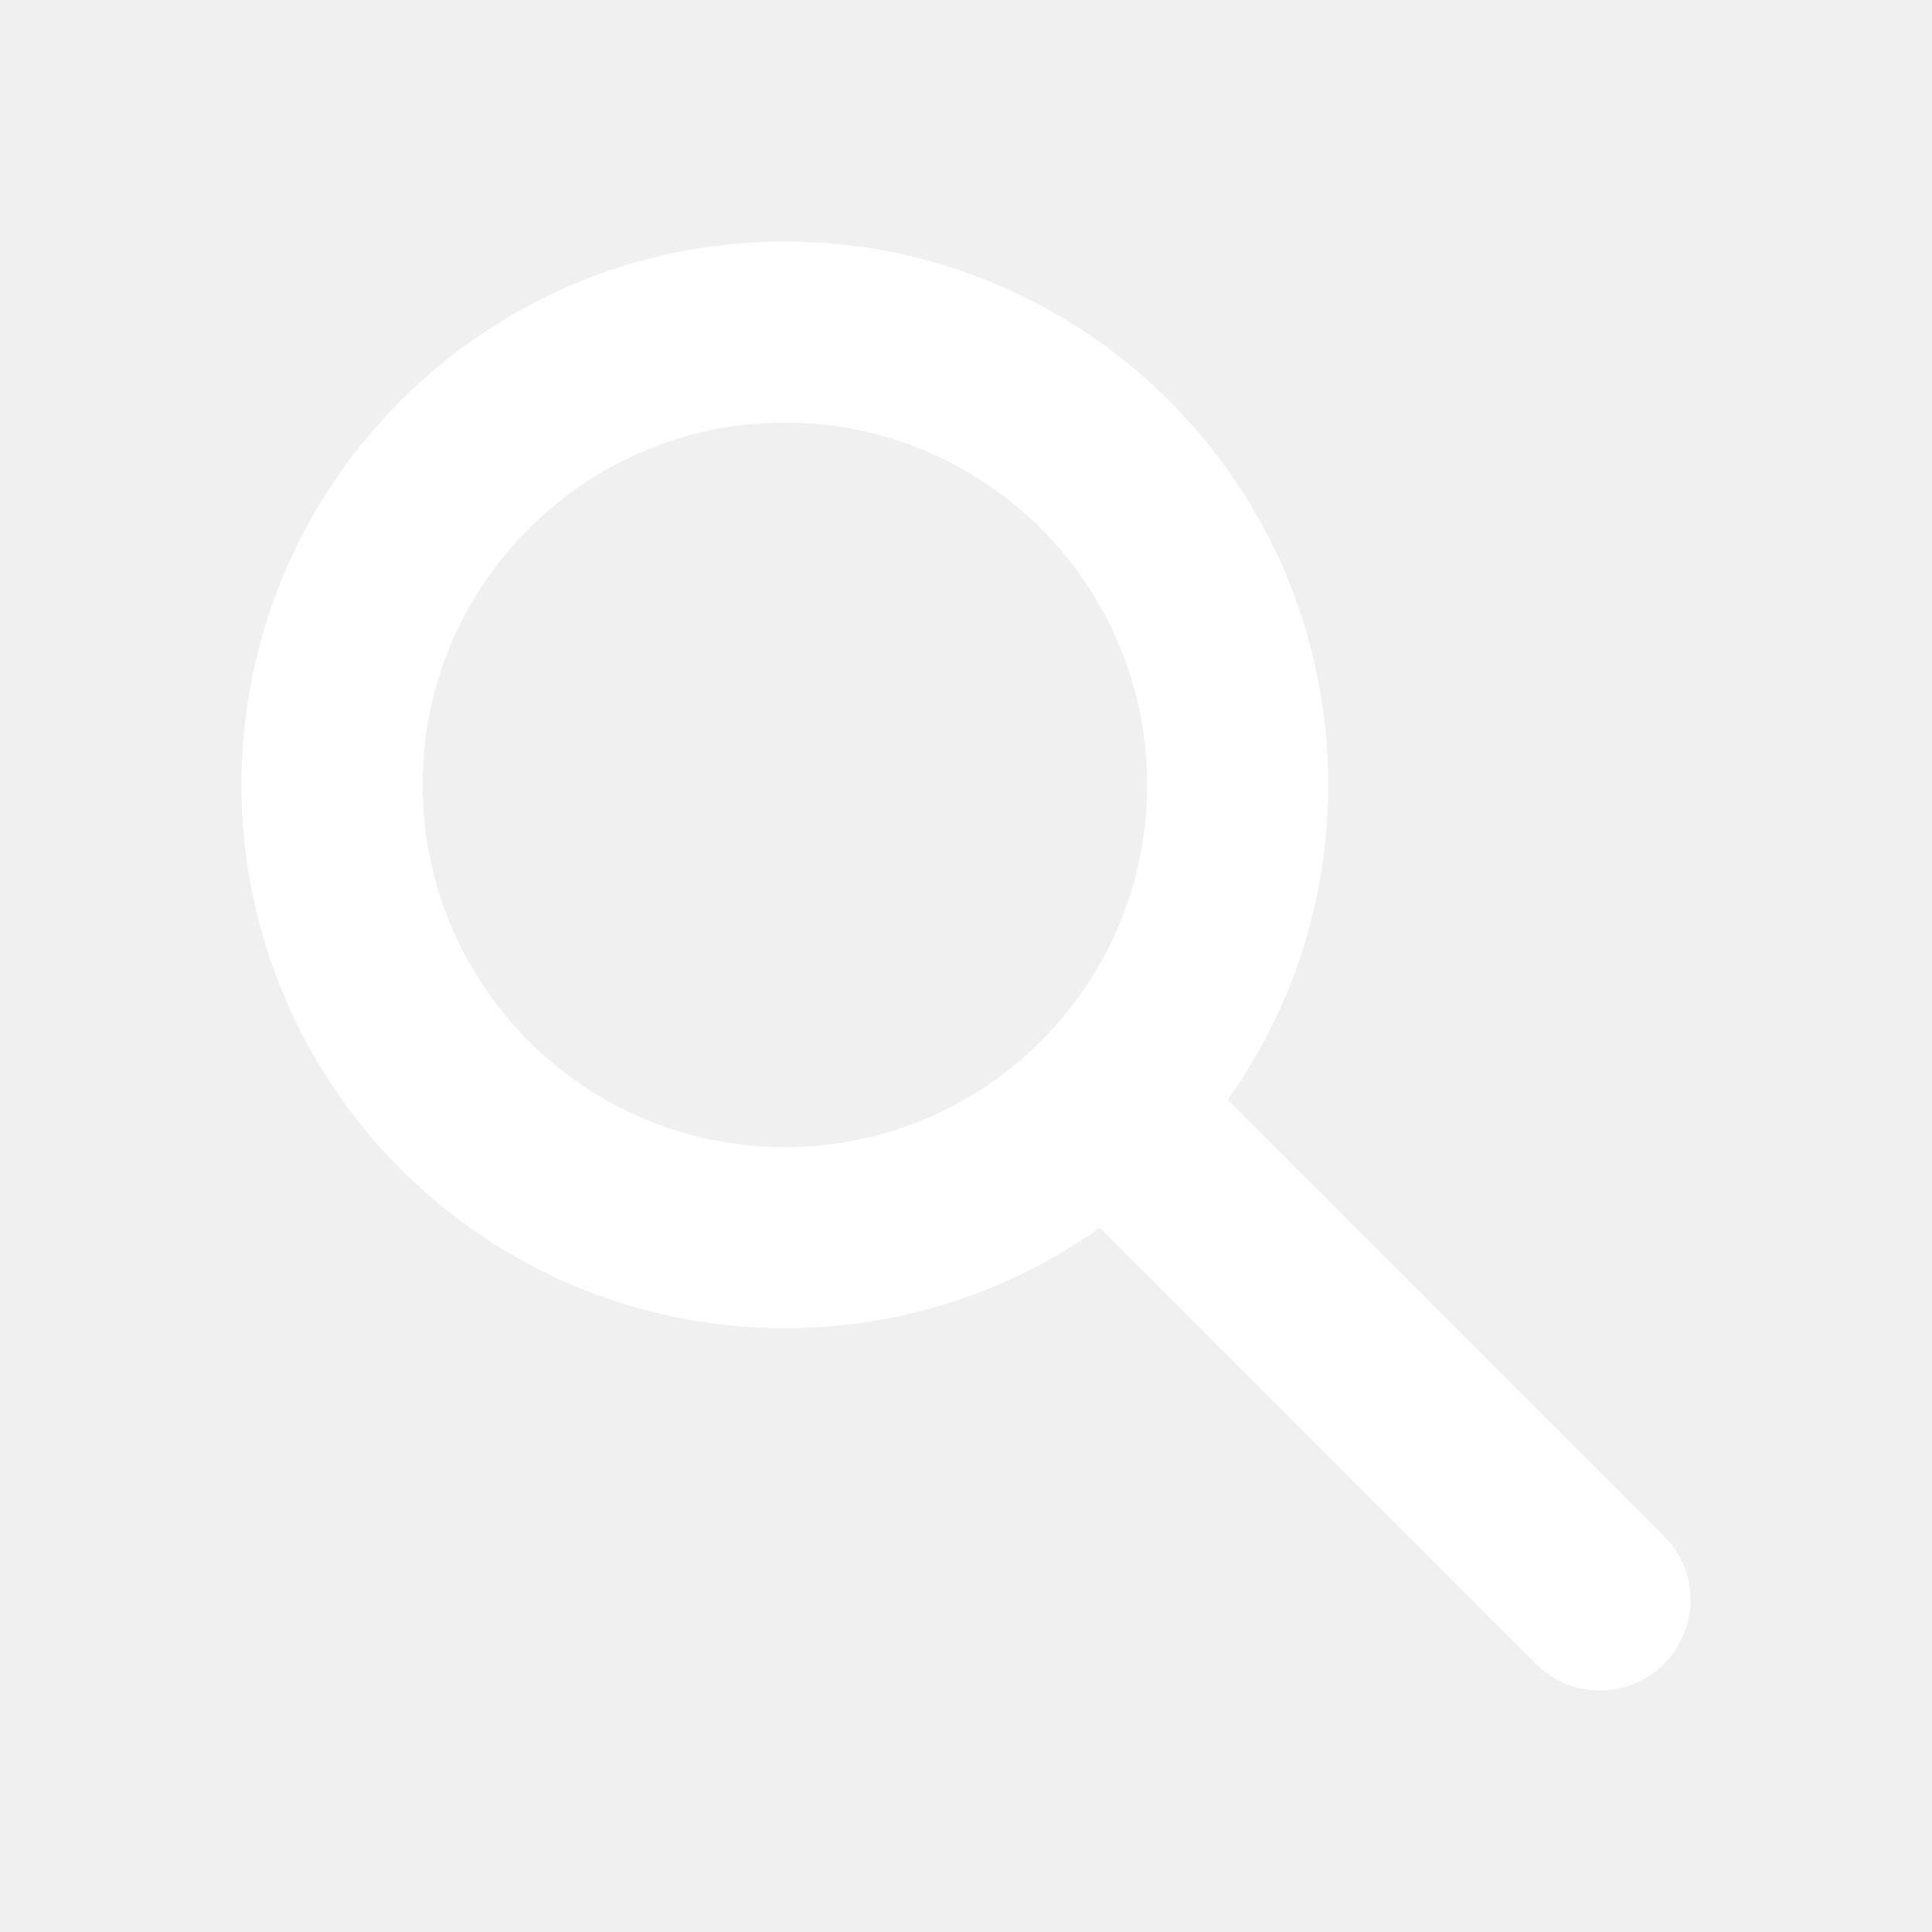
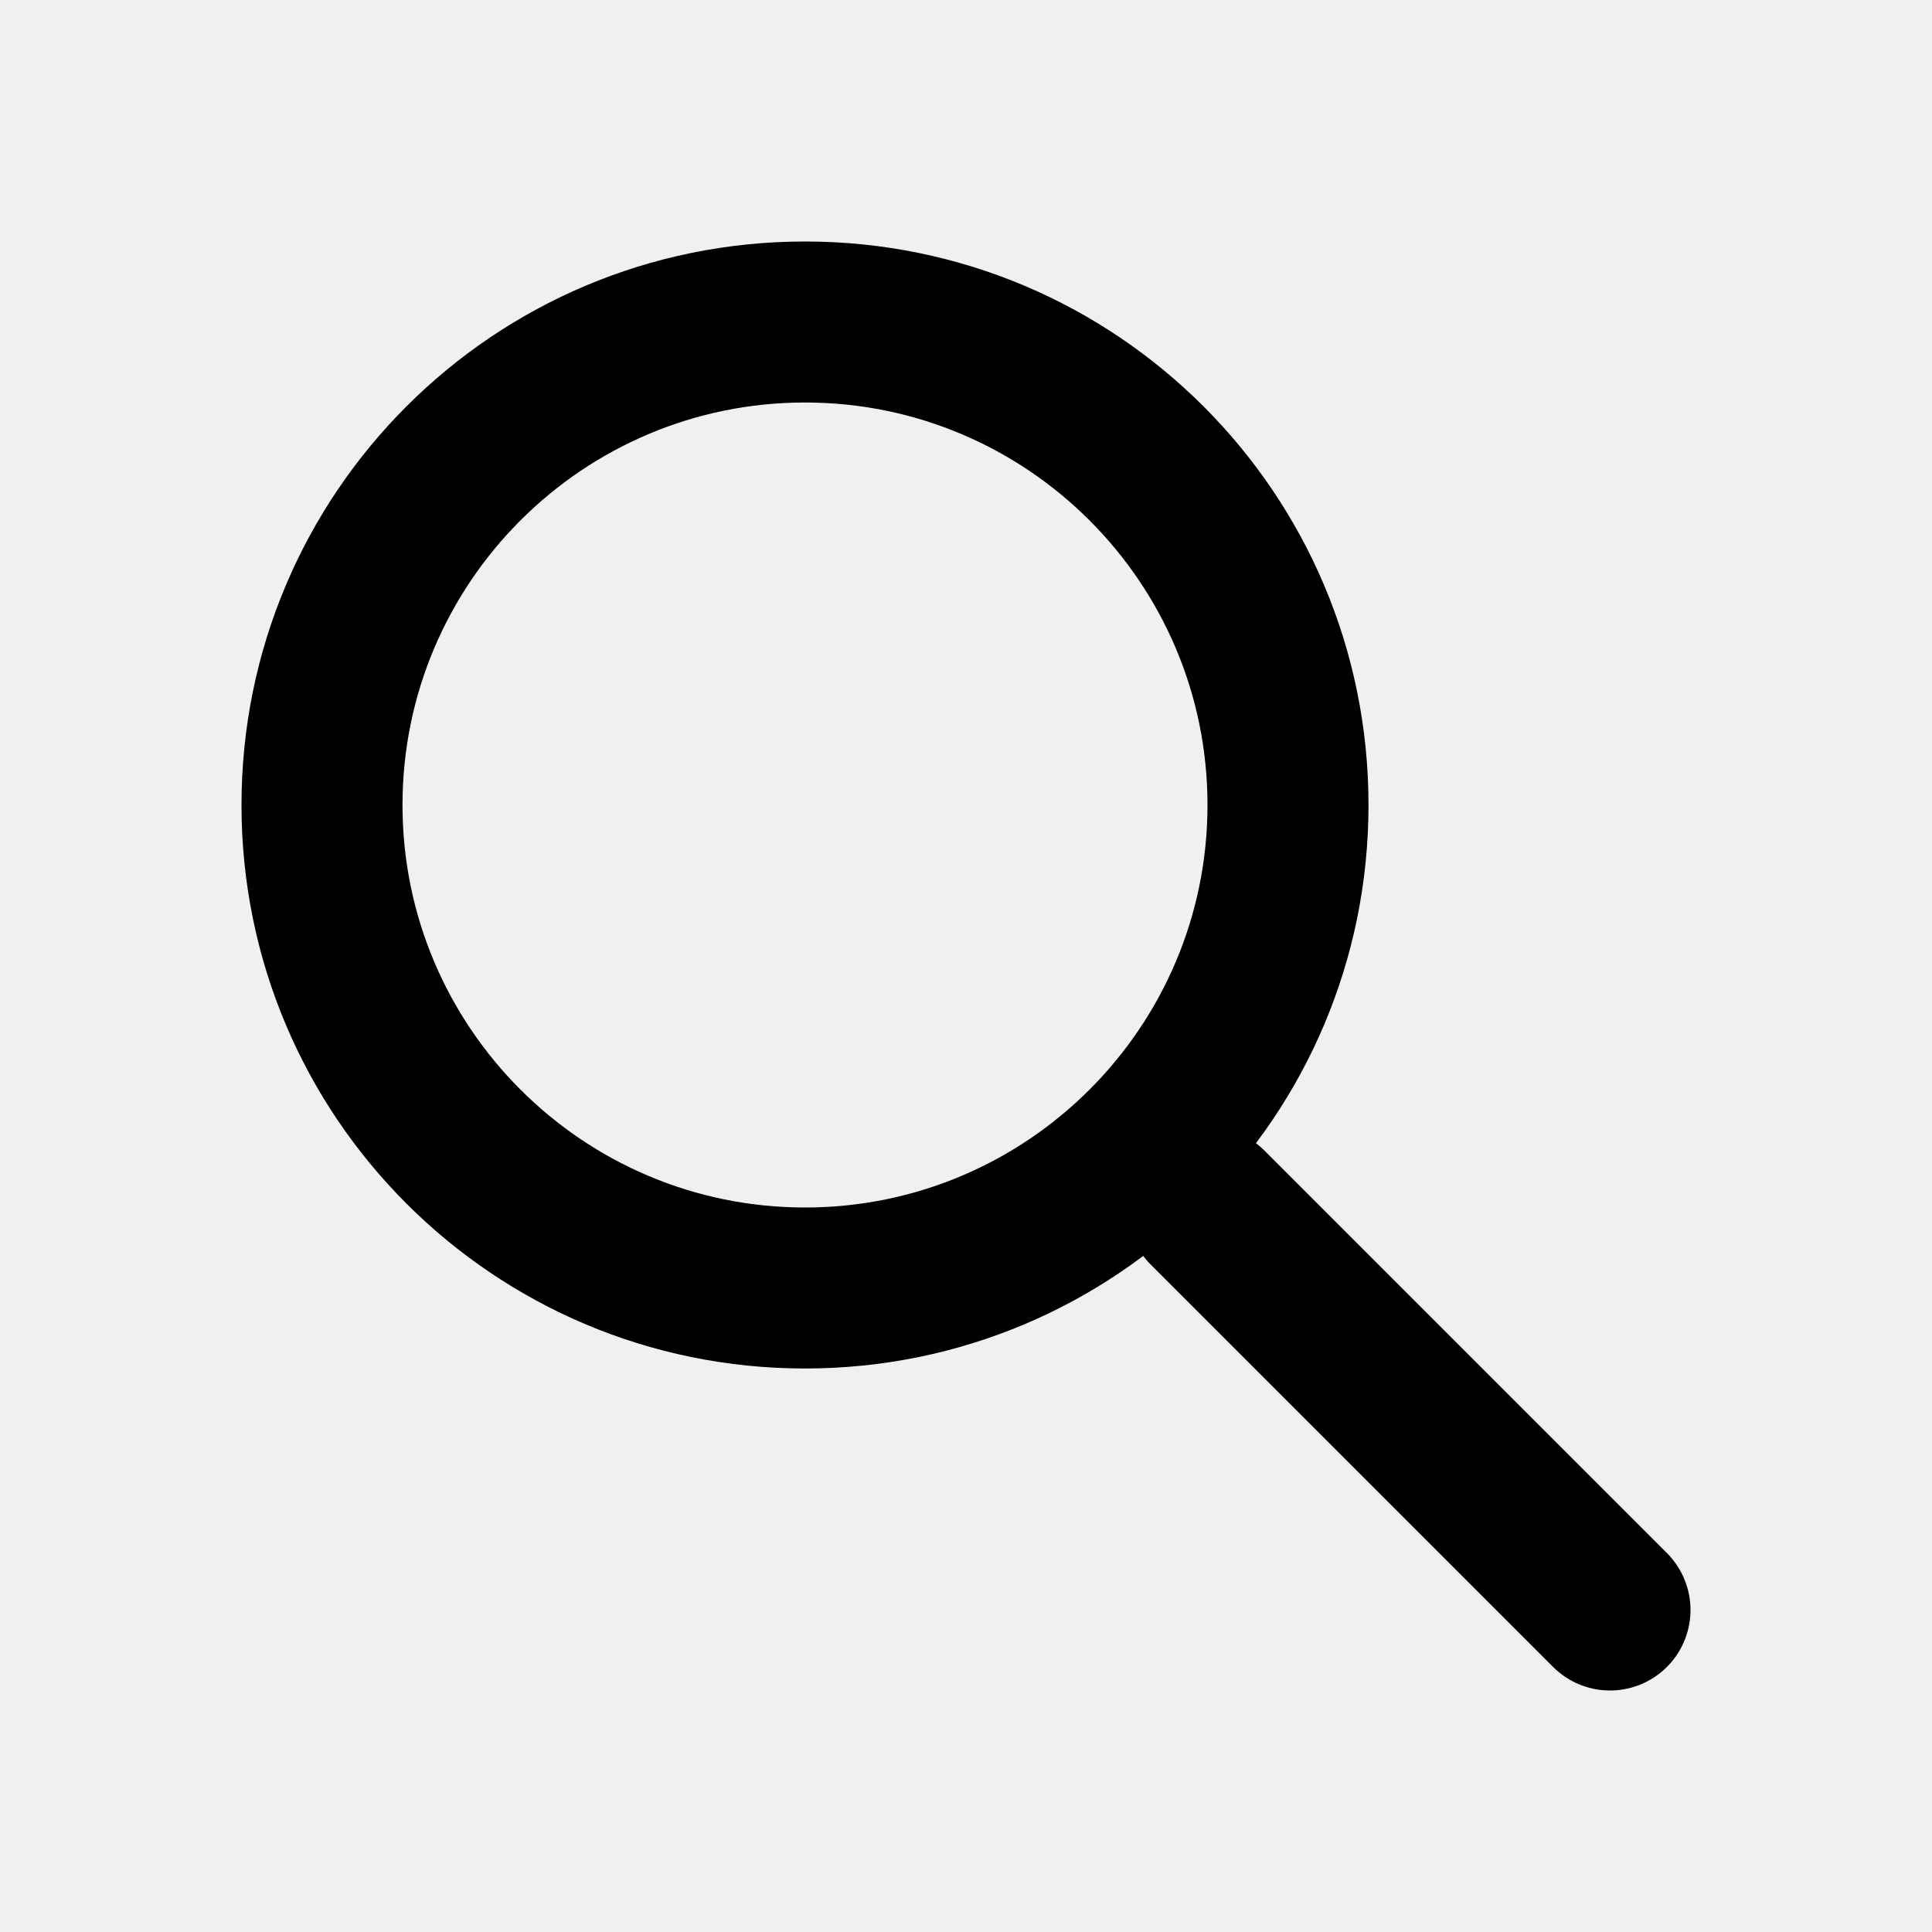
- <svg xmlns="http://www.w3.org/2000/svg" width="32" height="32" viewBox="0 0 32 32" fill="none">
-   <circle cx="13" cy="13" r="7.5" stroke="white" stroke-width="3" />
-   <path d="M26.5 26.5L18.5 18.5" stroke="white" stroke-width="3" stroke-linecap="round" />
+ <svg xmlns="http://www.w3.org/2000/svg" id="Layer_2" viewBox="0 0 24 24">
+   <defs>
+     <style>.cls-1,.cls-2{stroke-width:0px;}.cls-3{stroke:#000;stroke-linecap:round;stroke-miterlimit:10;stroke-width:2px;}.cls-3,.cls-2{fill:none;}</style>
+   </defs>
+   <g id="Layer_1-2">
+     <path class="cls-1" d="m10,5c2.76,0,5,2.24,5,5s-2.24,5-5,5-5-2.24-5-5,2.24-5,5-5m0-2c-3.87,0-7,3.13-7,7s3.13,7,7,7,7-3.13,7-7-3.13-7-7-7h0Z" />
+     <line class="cls-3" x1="20" y1="20" x2="15" y2="15" />
+     <rect class="cls-2" width="24" height="24" />
+   </g>
</svg>
